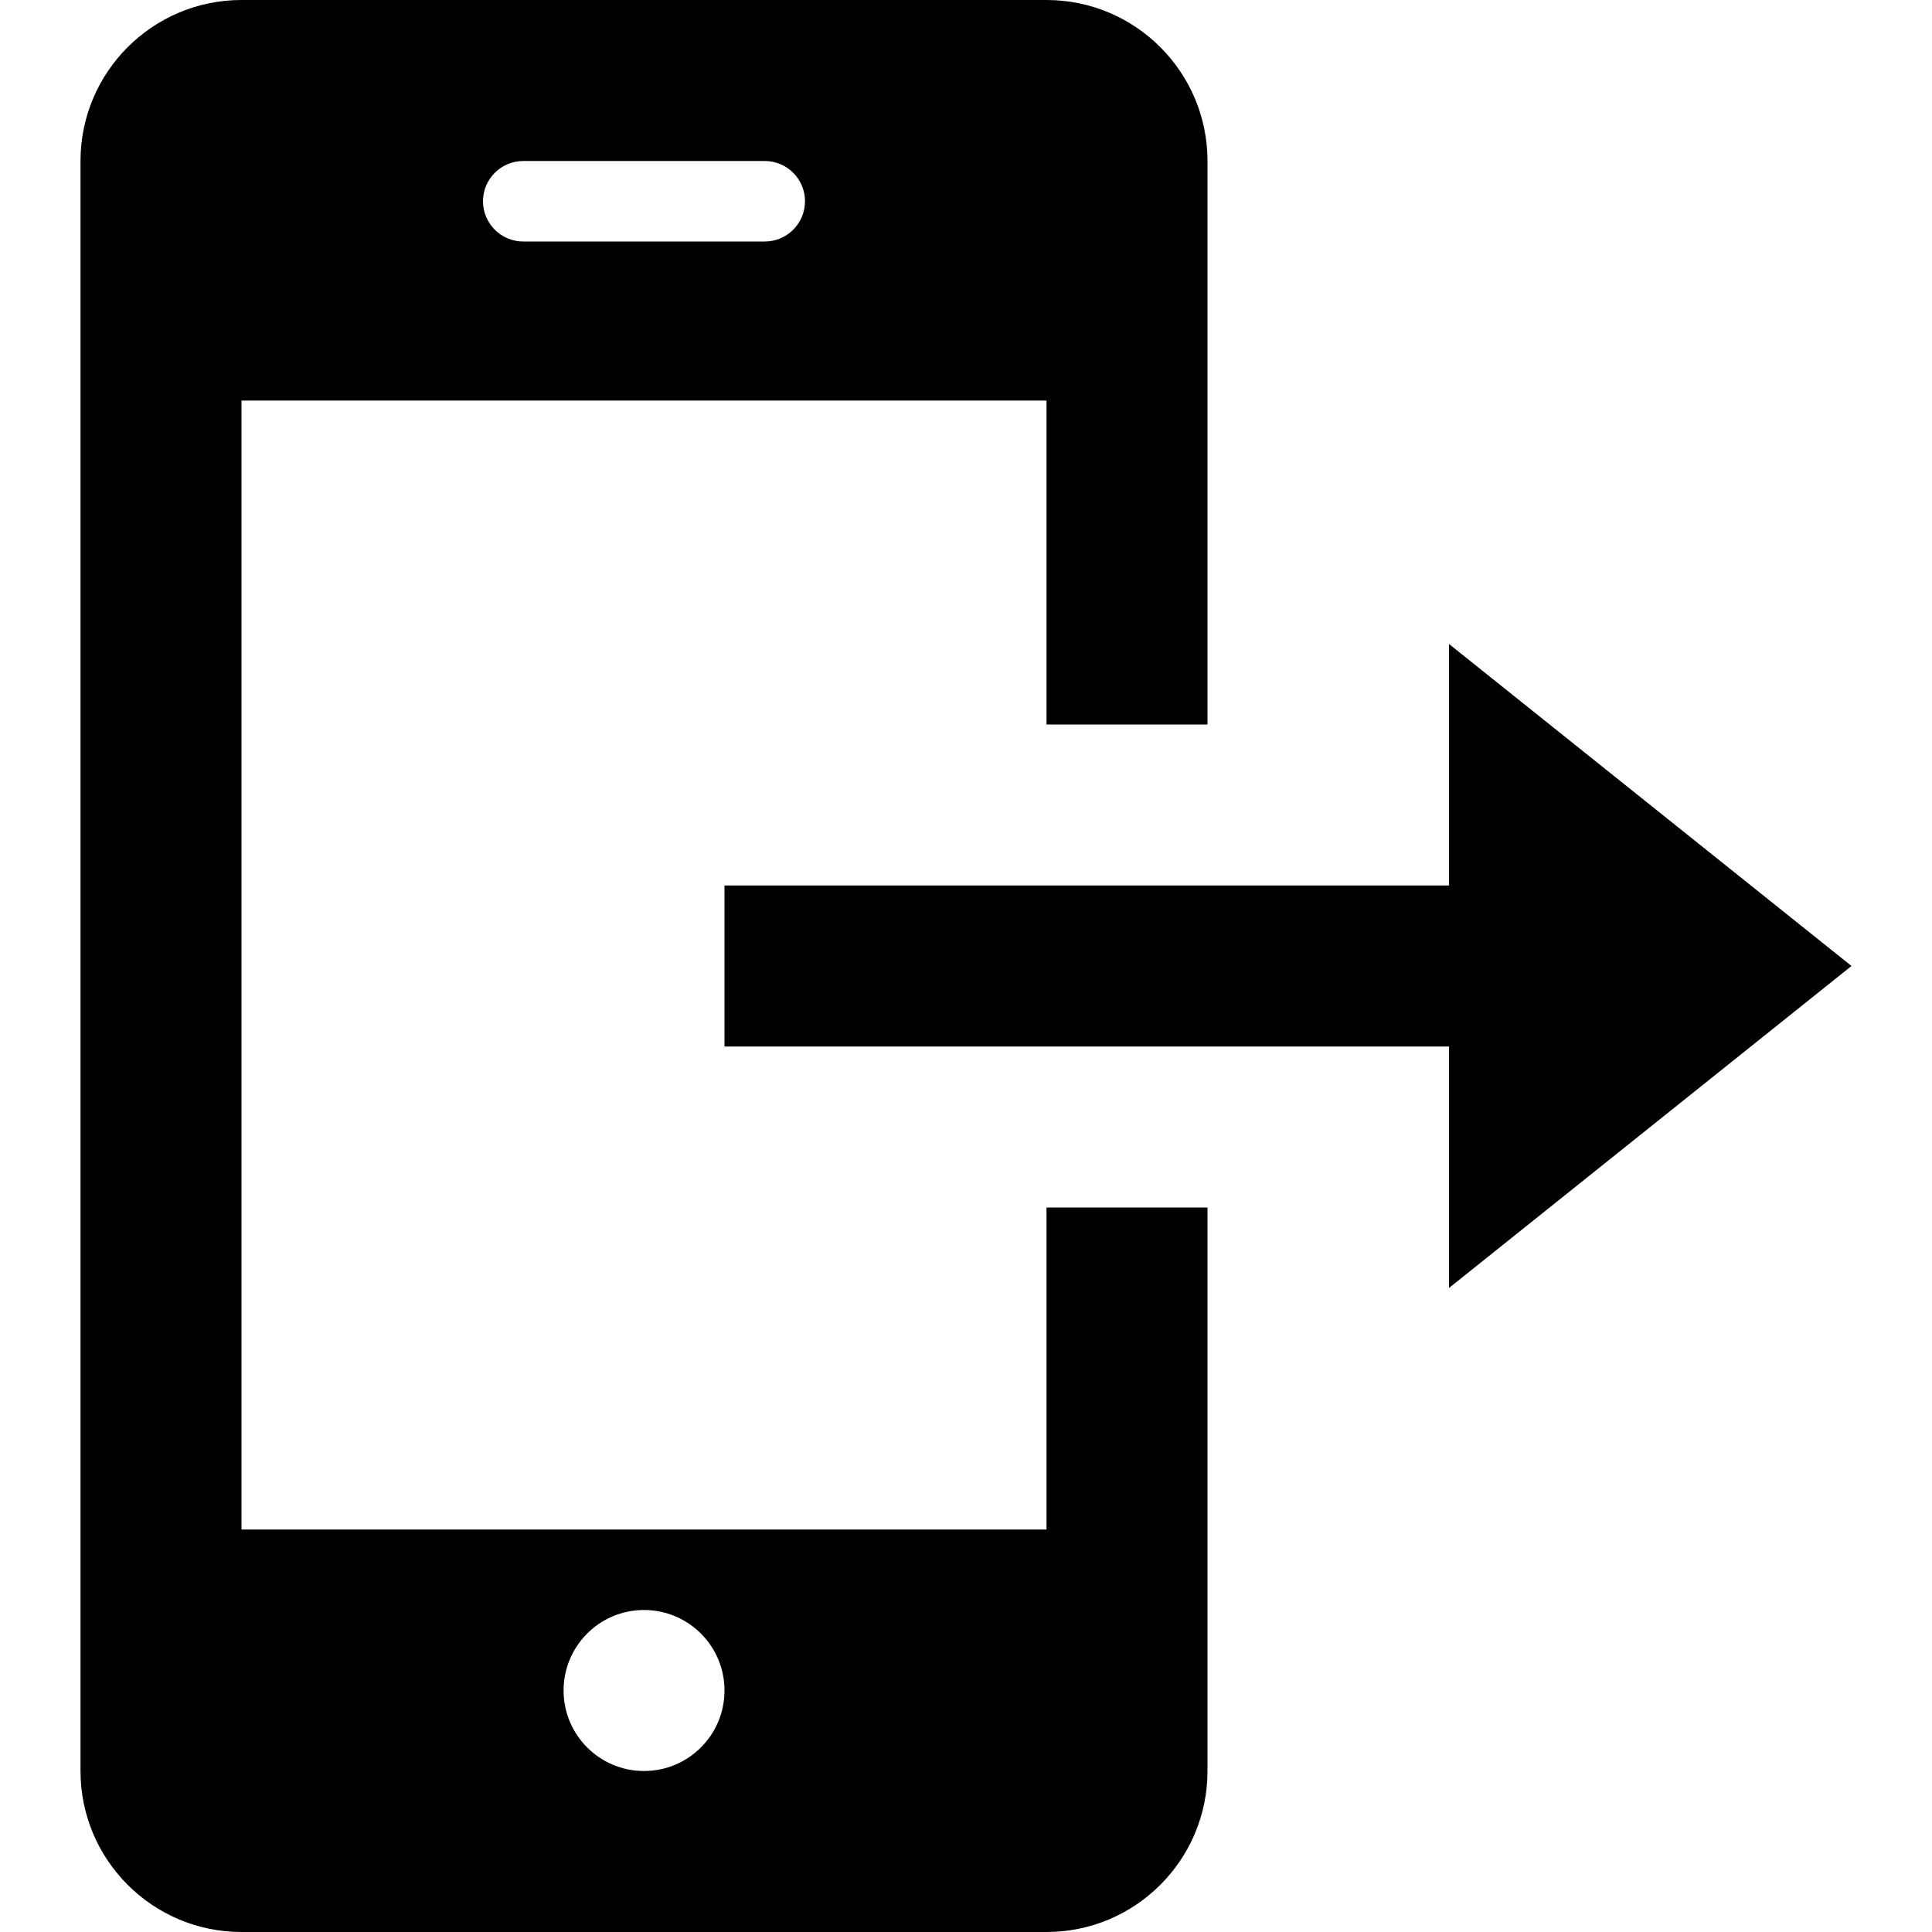
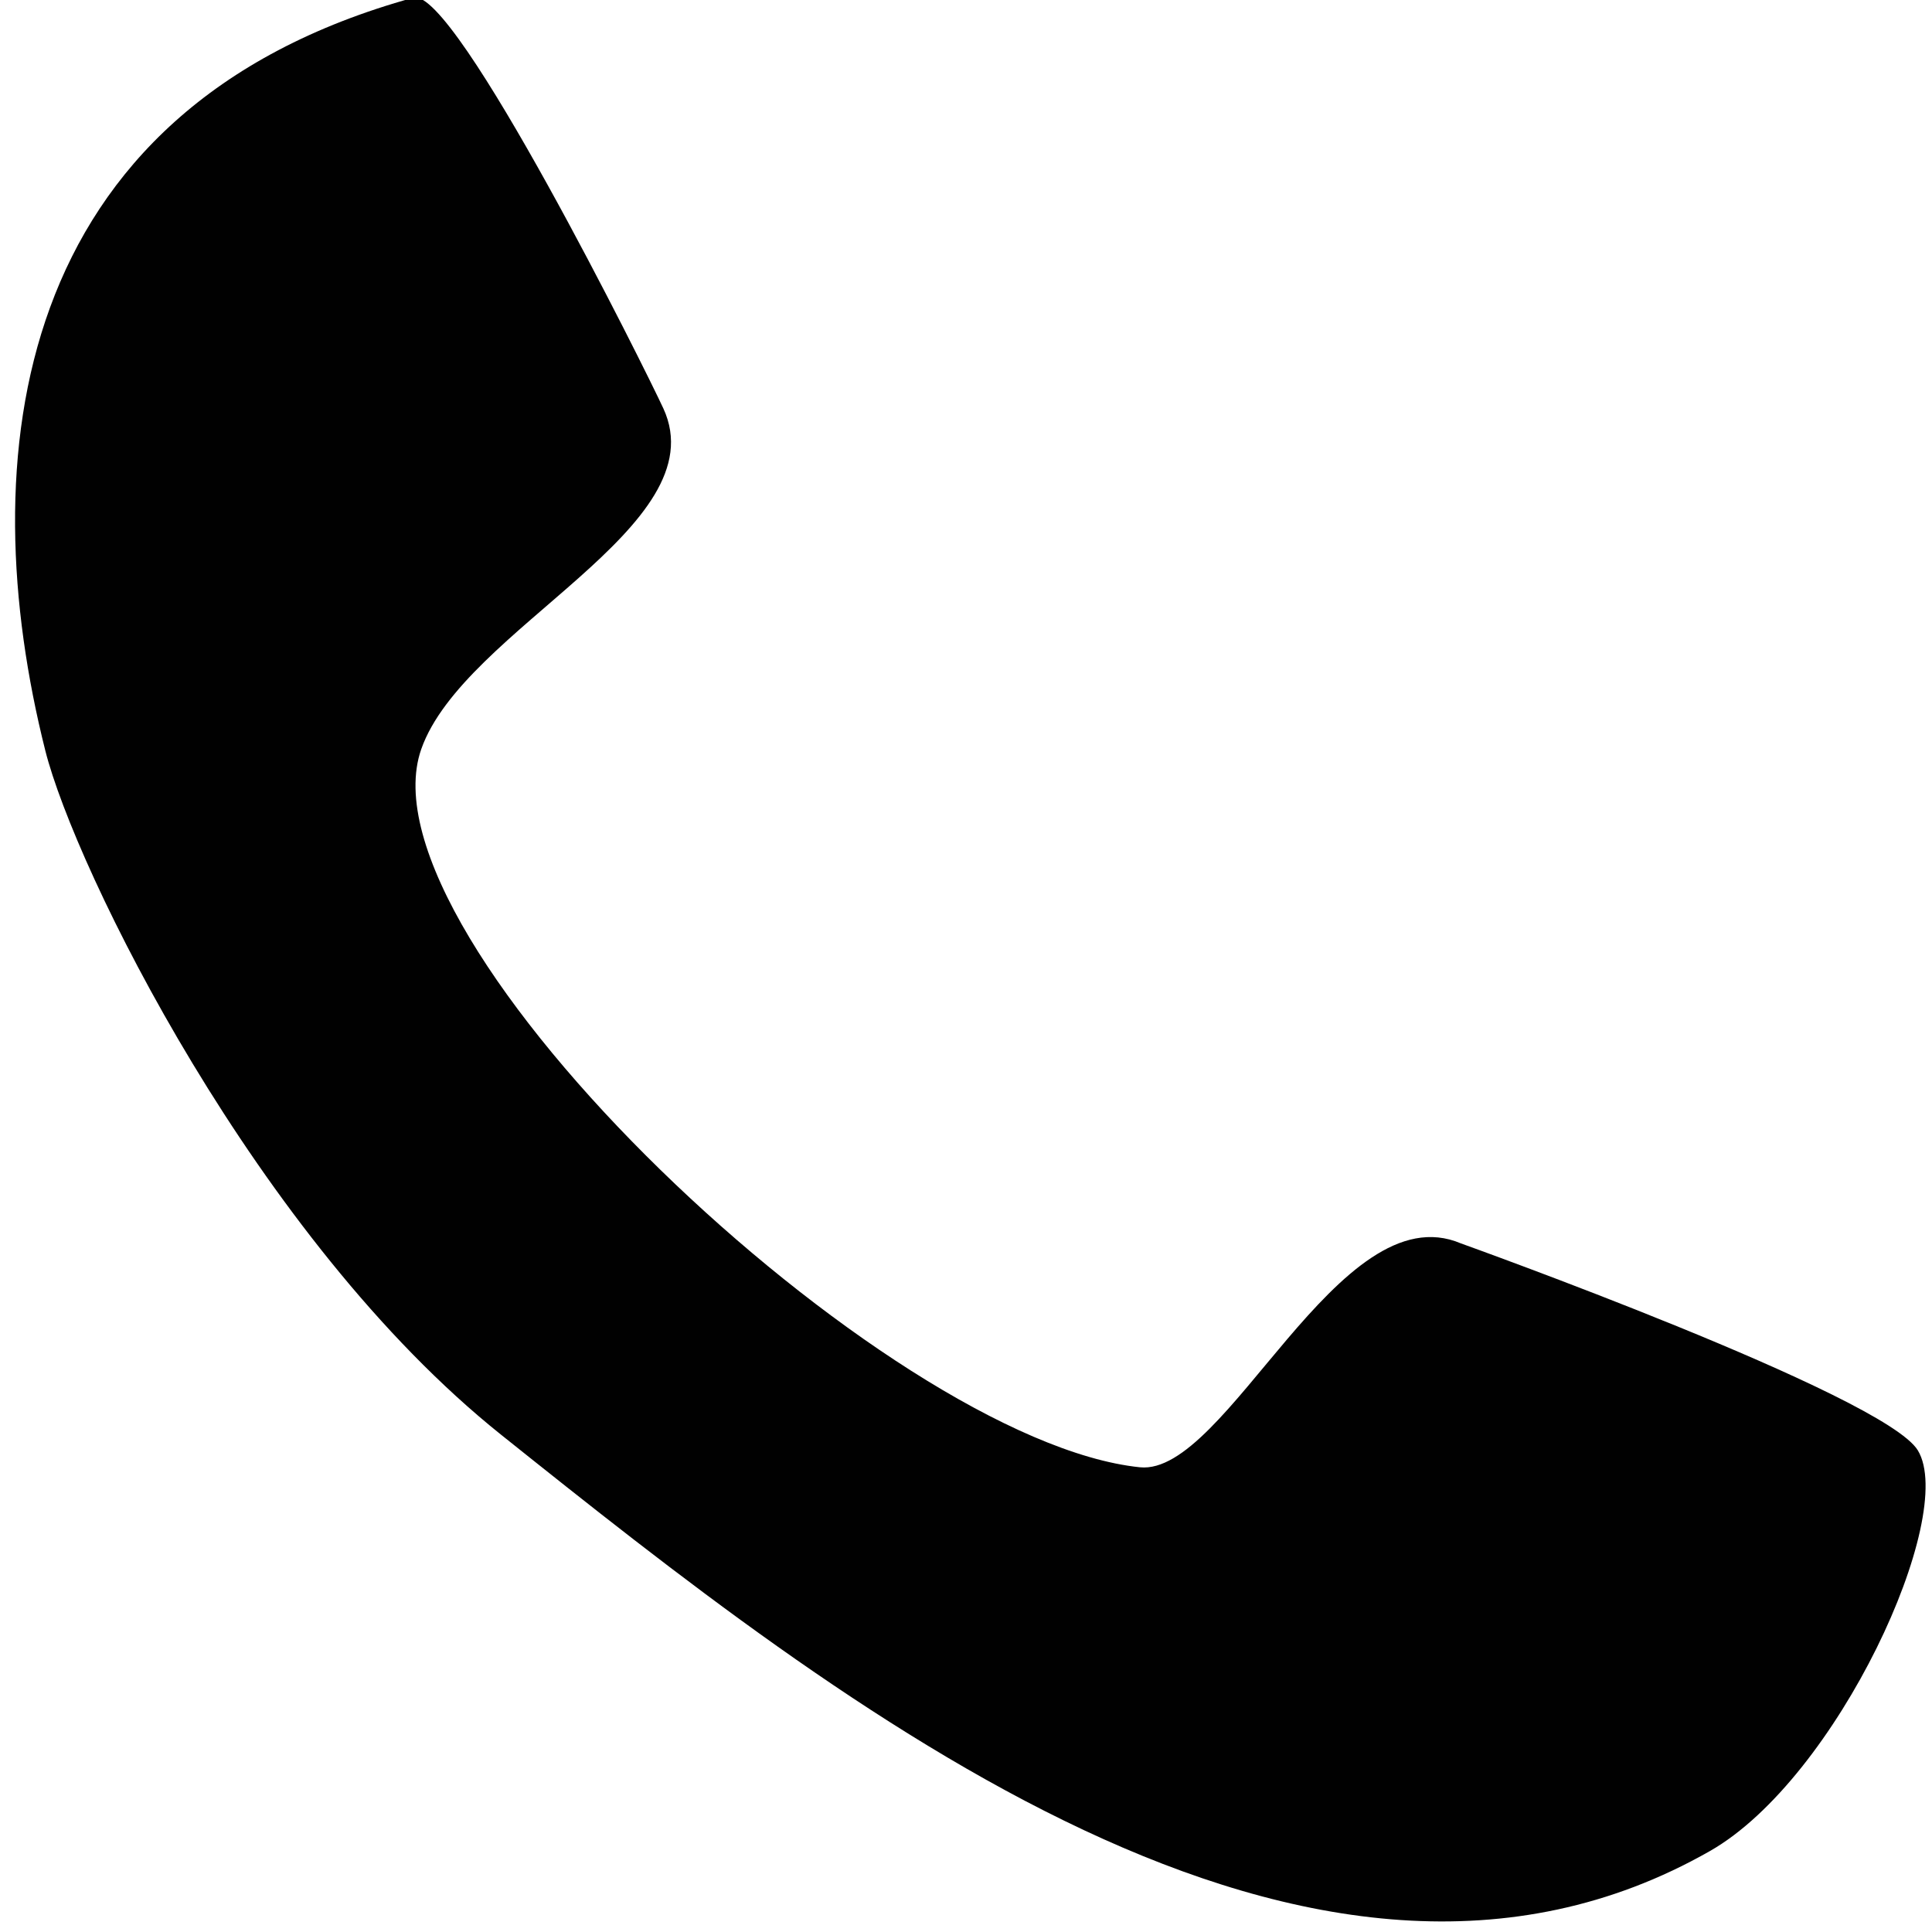
- <svg xmlns="http://www.w3.org/2000/svg" width="24" height="24" fill-rule="evenodd" clip-rule="evenodd">
-   <path d="M13 9h2v-7c0-1.104-.896-2-2-2h-10c-1.104 0-2 .896-2 2v20c0 1.104.896 2 2 2h10c1.104 0 2-.896 2-2v-7h-2v4h-10v-14.024h10v4.024zm-5 13c.553 0 1-.448 1-1s-.447-1-1-1c-.552 0-.999.448-.999 1s.447 1 .999 1zm10-11v-3l5 4-5 4v-3h-9v-2h9zm-11.5-9h3c.276 0 .5.224.5.5s-.224.5-.5.5h-3c-.276 0-.5-.224-.5-.5s.224-.5.5-.5z" />
+ <svg xmlns="http://www.w3.org/2000/svg" width="24" height="24" fill-rule="evenodd" clip-rule="evenodd" version="1.1" id="svg1" xml:space="preserve">
+   <defs id="defs1" />
+   <path d="M 8.241,5.075 C 8.025,4.606 5.652,-0.171 5.137,-0.029 0.104,1.358 -0.344,5.723 0.563,9.325 0.932,10.787 3.185,15.393 6.225,17.823 c 4.229,3.38 10.067,7.992 15.017,5.171 1.582,-0.902 3.077,-4.161 2.582,-4.977 -0.417,-0.687 -5.676,-2.571 -5.676,-2.571 -1.516,-0.646 -2.91,2.893 -3.988,2.781 C 11.013,17.902 4.402,11.675 5.233,9.306 5.76,7.805 8.918,6.547 8.241,5.075 Z" id="path1" style="fill:#000000;fill-opacity:0.994;stroke-width:1.383" />
</svg>
